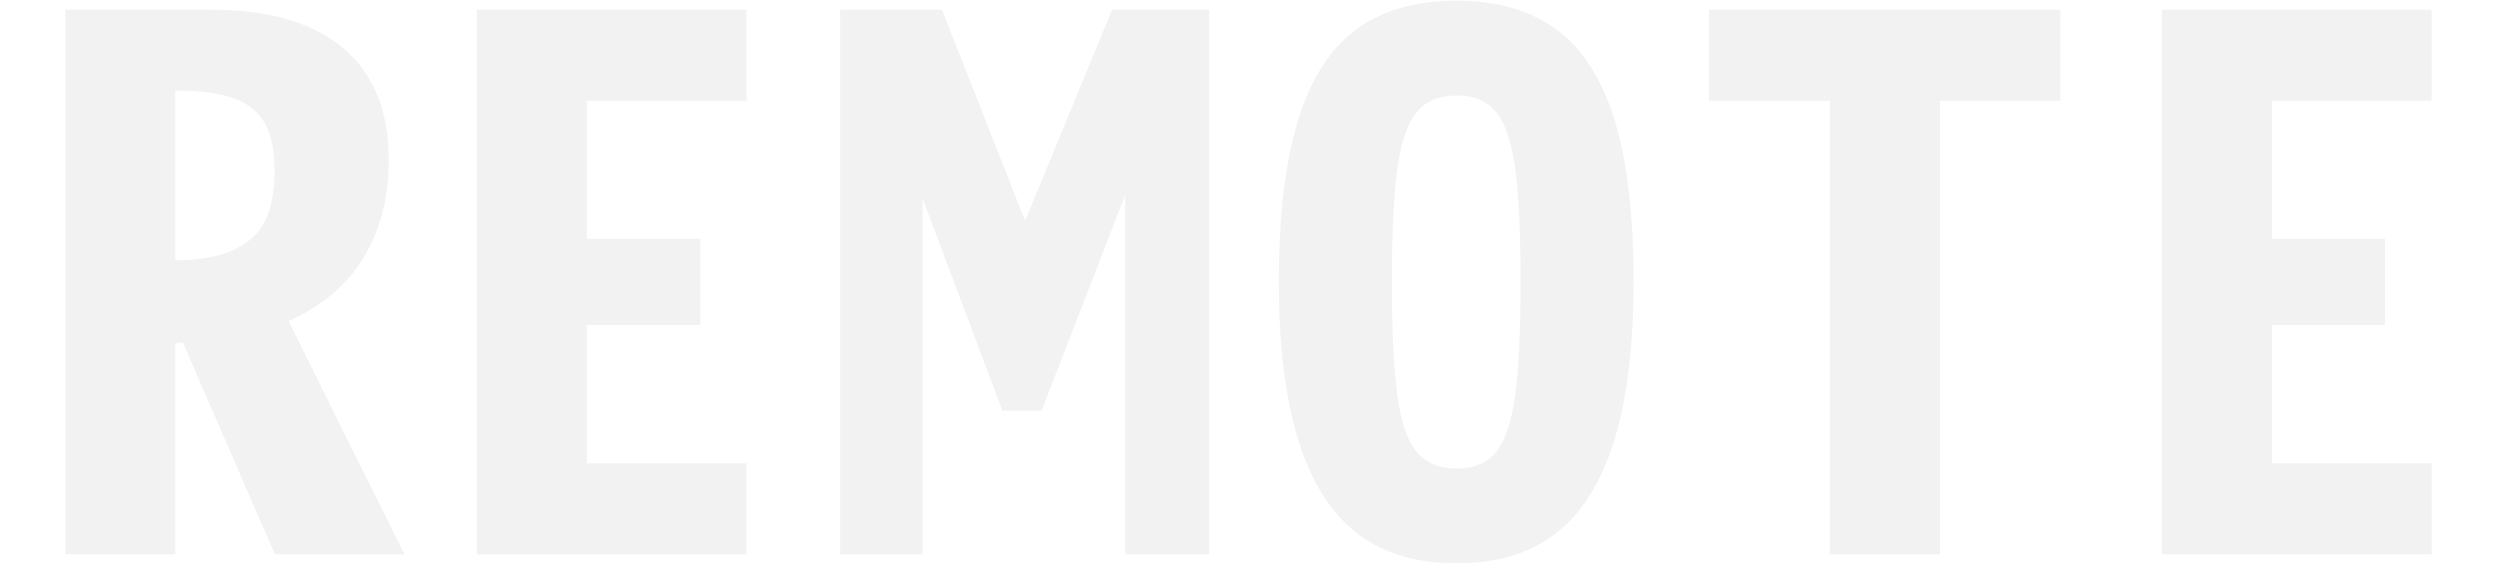
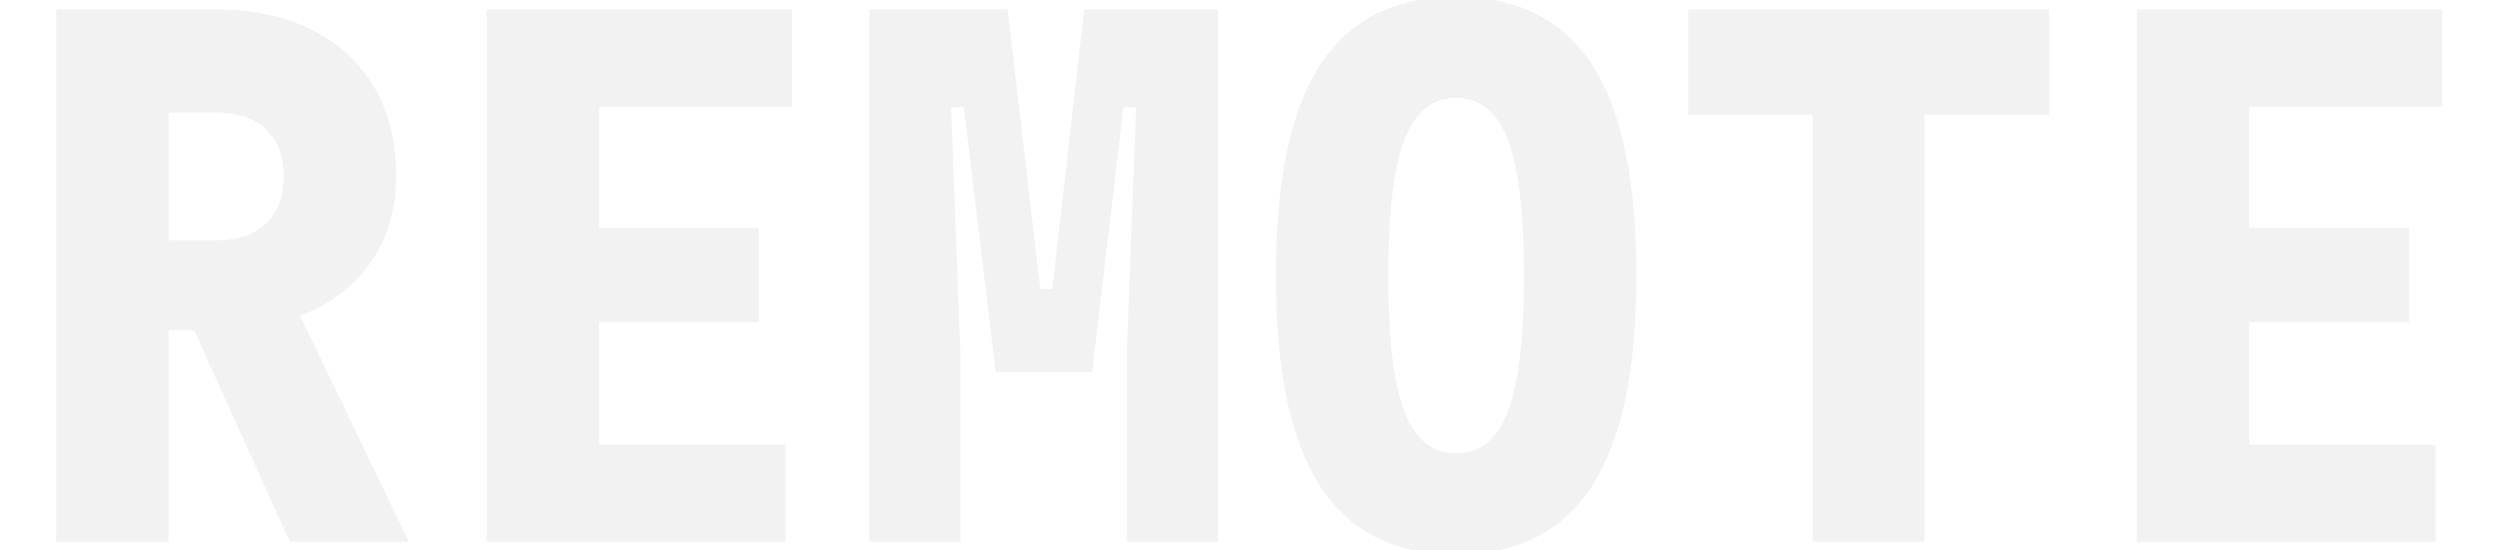
- <svg xmlns="http://www.w3.org/2000/svg" width="258" height="58" viewBox="0 0 258 58">
-   <path d="M 41.732,57.21 L 28.372,57.21 L 17.439,32.069 L 28.719,30.991 Z M 6.736,57.21 L 6.736,1 L 18.093,1 L 18.093,57.21 Z M 28.334,17.709 Q 28.334,14.591 27.372,12.8 Q 26.409,11.01 24.234,10.182 Q 22.058,9.354 18.363,9.354 L 12.819,9.354 L 12.819,1 L 21.828,1 Q 27.602,1 31.683,2.713 Q 35.764,4.426 37.94,7.872 Q 40.115,11.318 40.115,16.515 Q 40.115,22.329 37.535,26.564 Q 34.956,30.799 29.874,33.09 Q 24.792,35.38 17.593,35.38 L 13.434,35.38 L 13.434,26.872 L 17.785,26.872 Q 21.943,26.872 24.272,25.717 Q 26.602,24.562 27.468,22.579 Q 28.334,20.596 28.334,17.709 Z M 49.201,57.21 L 49.201,1 L 60.559,1 L 60.559,57.21 Z M 77.037,57.21 L 54.822,57.21 L 54.822,47.816 L 77.037,47.816 Z M 72.263,33.532 L 55.785,33.532 L 55.785,24.639 L 72.263,24.639 Z M 54.822,10.394 L 54.822,1 L 77.037,1 L 77.037,10.394 Z M 97.21,1 L 106.412,24.369 L 105.141,24.369 L 114.766,1 L 124.776,1 L 124.776,57.21 L 116.114,57.21 L 116.114,18.748 L 116.653,18.748 L 107.49,42.388 L 103.448,42.388 L 94.554,18.748 L 95.209,18.748 L 95.209,57.21 L 86.7,57.21 L 86.7,1 Z M 150.34,58.134 Q 143.95,58.134 139.926,54.938 Q 135.903,51.743 133.94,45.275 Q 131.976,38.807 131.976,29.105 Q 131.976,18.941 133.92,12.531 Q 135.864,6.12 139.888,3.098 Q 143.911,0.076 150.34,0.076 Q 156.655,0.076 160.697,3.098 Q 164.739,6.12 166.665,12.531 Q 168.589,18.941 168.589,29.105 Q 168.589,38.807 166.645,45.275 Q 164.701,51.743 160.697,54.938 Q 156.693,58.134 150.34,58.134 Z M 150.34,9.855 Q 147.569,9.855 146.144,11.645 Q 144.72,13.435 144.18,17.593 Q 143.642,21.752 143.642,29.105 Q 143.642,36.459 144.18,40.617 Q 144.72,44.775 146.144,46.565 Q 147.569,48.355 150.34,48.355 Q 153.074,48.355 154.46,46.565 Q 155.846,44.775 156.385,40.636 Q 156.924,36.497 156.924,29.105 Q 156.924,21.674 156.385,17.555 Q 155.846,13.435 154.46,11.645 Q 153.074,9.855 150.34,9.855 Z M 188.84,57.21 L 188.84,1 L 200.198,1 L 200.198,57.21 Z M 176.367,1 L 212.633,1 L 212.633,10.394 L 176.367,10.394 Z M 223.106,57.21 L 223.106,1 L 234.463,1 L 234.463,57.21 Z M 250.941,57.21 L 228.726,57.21 L 228.726,47.816 L 250.941,47.816 Z M 246.129,33.532 L 229.689,33.532 L 229.689,24.639 L 246.129,24.639 Z M 228.726,10.394 L 228.726,1 L 250.941,1 L 250.941,10.394 Z" fill="#f2f2f2" stroke="none" stroke-width="0.000" stroke-linecap="butt" stroke-linejoin="miter" />
+ <svg xmlns="http://www.w3.org/2000/svg" width="264" height="58" viewBox="0 0 264 58">
+   <path d="M 5.935,57.21 L 5.935,1 L 22.868,1 Q 28.559,1 32.845,3.108 Q 37.131,5.216 39.485,9.15 Q 41.839,13.085 41.839,18.566 Q 41.839,23.554 39.485,27.208 Q 37.131,30.862 32.845,32.864 Q 28.559,34.867 22.868,34.867 L 17.809,34.867 L 17.809,57.21 Z M 30.597,57.21 L 19.636,32.969 L 31.51,32.969 L 43.174,57.21 Z M 17.809,25.381 L 22.868,25.381 Q 26.241,25.381 28.103,23.589 Q 29.964,21.798 29.964,18.636 Q 29.964,15.474 28.103,13.682 Q 26.241,11.891 22.868,11.891 L 17.809,11.891 Z M 51.395,57.21 L 51.395,1 L 83.645,1 L 83.645,11.258 L 63.269,11.258 L 63.269,24.046 L 80.132,24.046 L 80.132,34.023 L 63.269,34.023 L 63.269,46.952 L 82.942,46.952 L 82.942,57.21 Z M 91.795,57.21 L 91.795,1 L 106.41,1 L 109.853,30.51 L 111.118,30.51 L 114.49,1 L 128.613,1 L 128.613,57.21 L 118.987,57.21 L 118.987,37.326 L 119.971,11.329 L 118.636,11.329 L 115.333,39.293 L 105.145,39.293 L 101.773,11.329 L 100.438,11.329 L 101.421,37.326 L 101.421,57.21 Z M 153.767,58.545 Q 144.071,58.545 139.398,51.343 Q 134.726,44.141 134.726,29.105 Q 134.726,14.069 139.398,6.867 Q 144.071,-0.335 153.767,-0.335 Q 163.463,-0.335 168.136,6.867 Q 172.808,14.069 172.808,29.105 Q 172.808,44.071 168.136,51.308 Q 163.463,58.545 153.767,58.545 Z M 153.767,47.865 Q 157.561,47.865 159.247,43.403 Q 160.934,38.942 160.934,29.105 Q 160.934,19.268 159.247,14.807 Q 157.561,10.345 153.767,10.345 Q 149.973,10.345 148.287,14.807 Q 146.6,19.268 146.6,29.105 Q 146.6,38.942 148.287,43.403 Q 149.973,47.865 153.767,47.865 Z M 191.428,57.21 L 191.428,12.101 L 178.289,12.101 L 178.289,1 L 216.371,1 L 216.371,12.101 L 203.232,12.101 L 203.232,57.21 Z M 225.646,57.21 L 225.646,1 L 257.896,1 L 257.896,11.258 L 237.52,11.258 L 237.52,24.046 L 254.383,24.046 L 254.383,34.023 L 237.52,34.023 L 237.52,46.952 L 257.193,46.952 L 257.193,57.21 Z" fill="#f2f2f2" stroke="none" stroke-width="0.000" stroke-linecap="butt" stroke-linejoin="miter" />
</svg>
